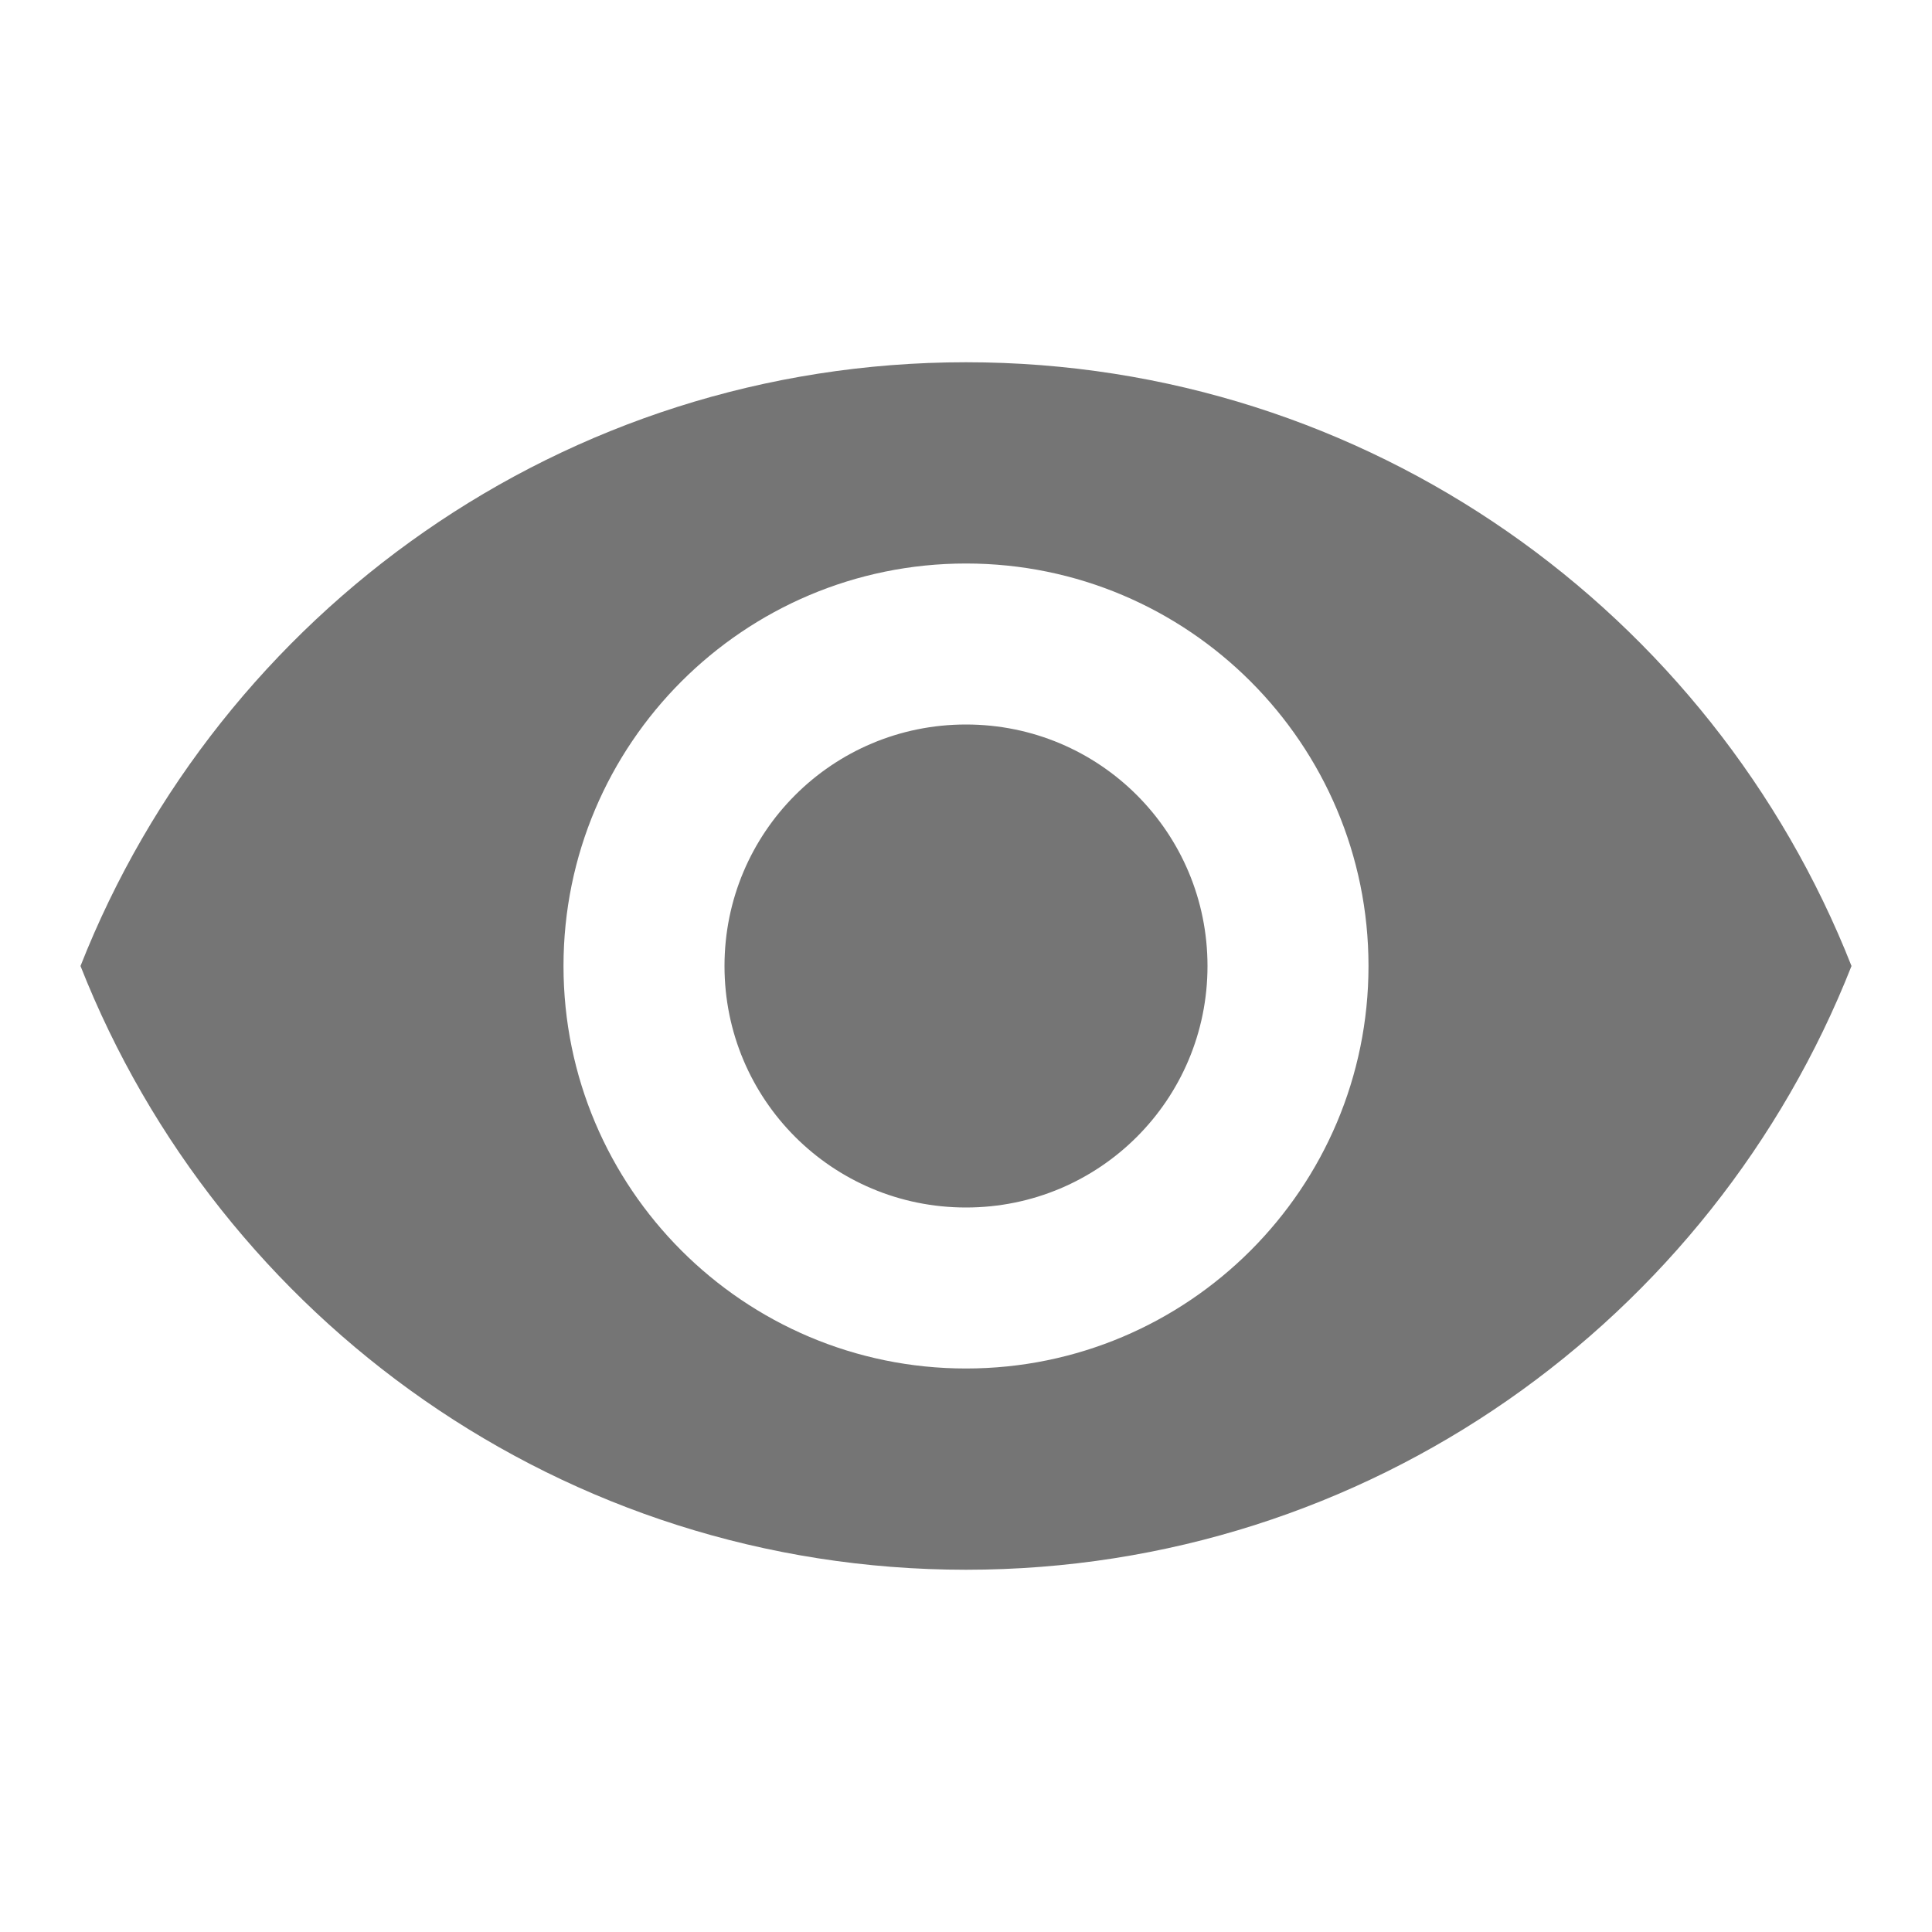
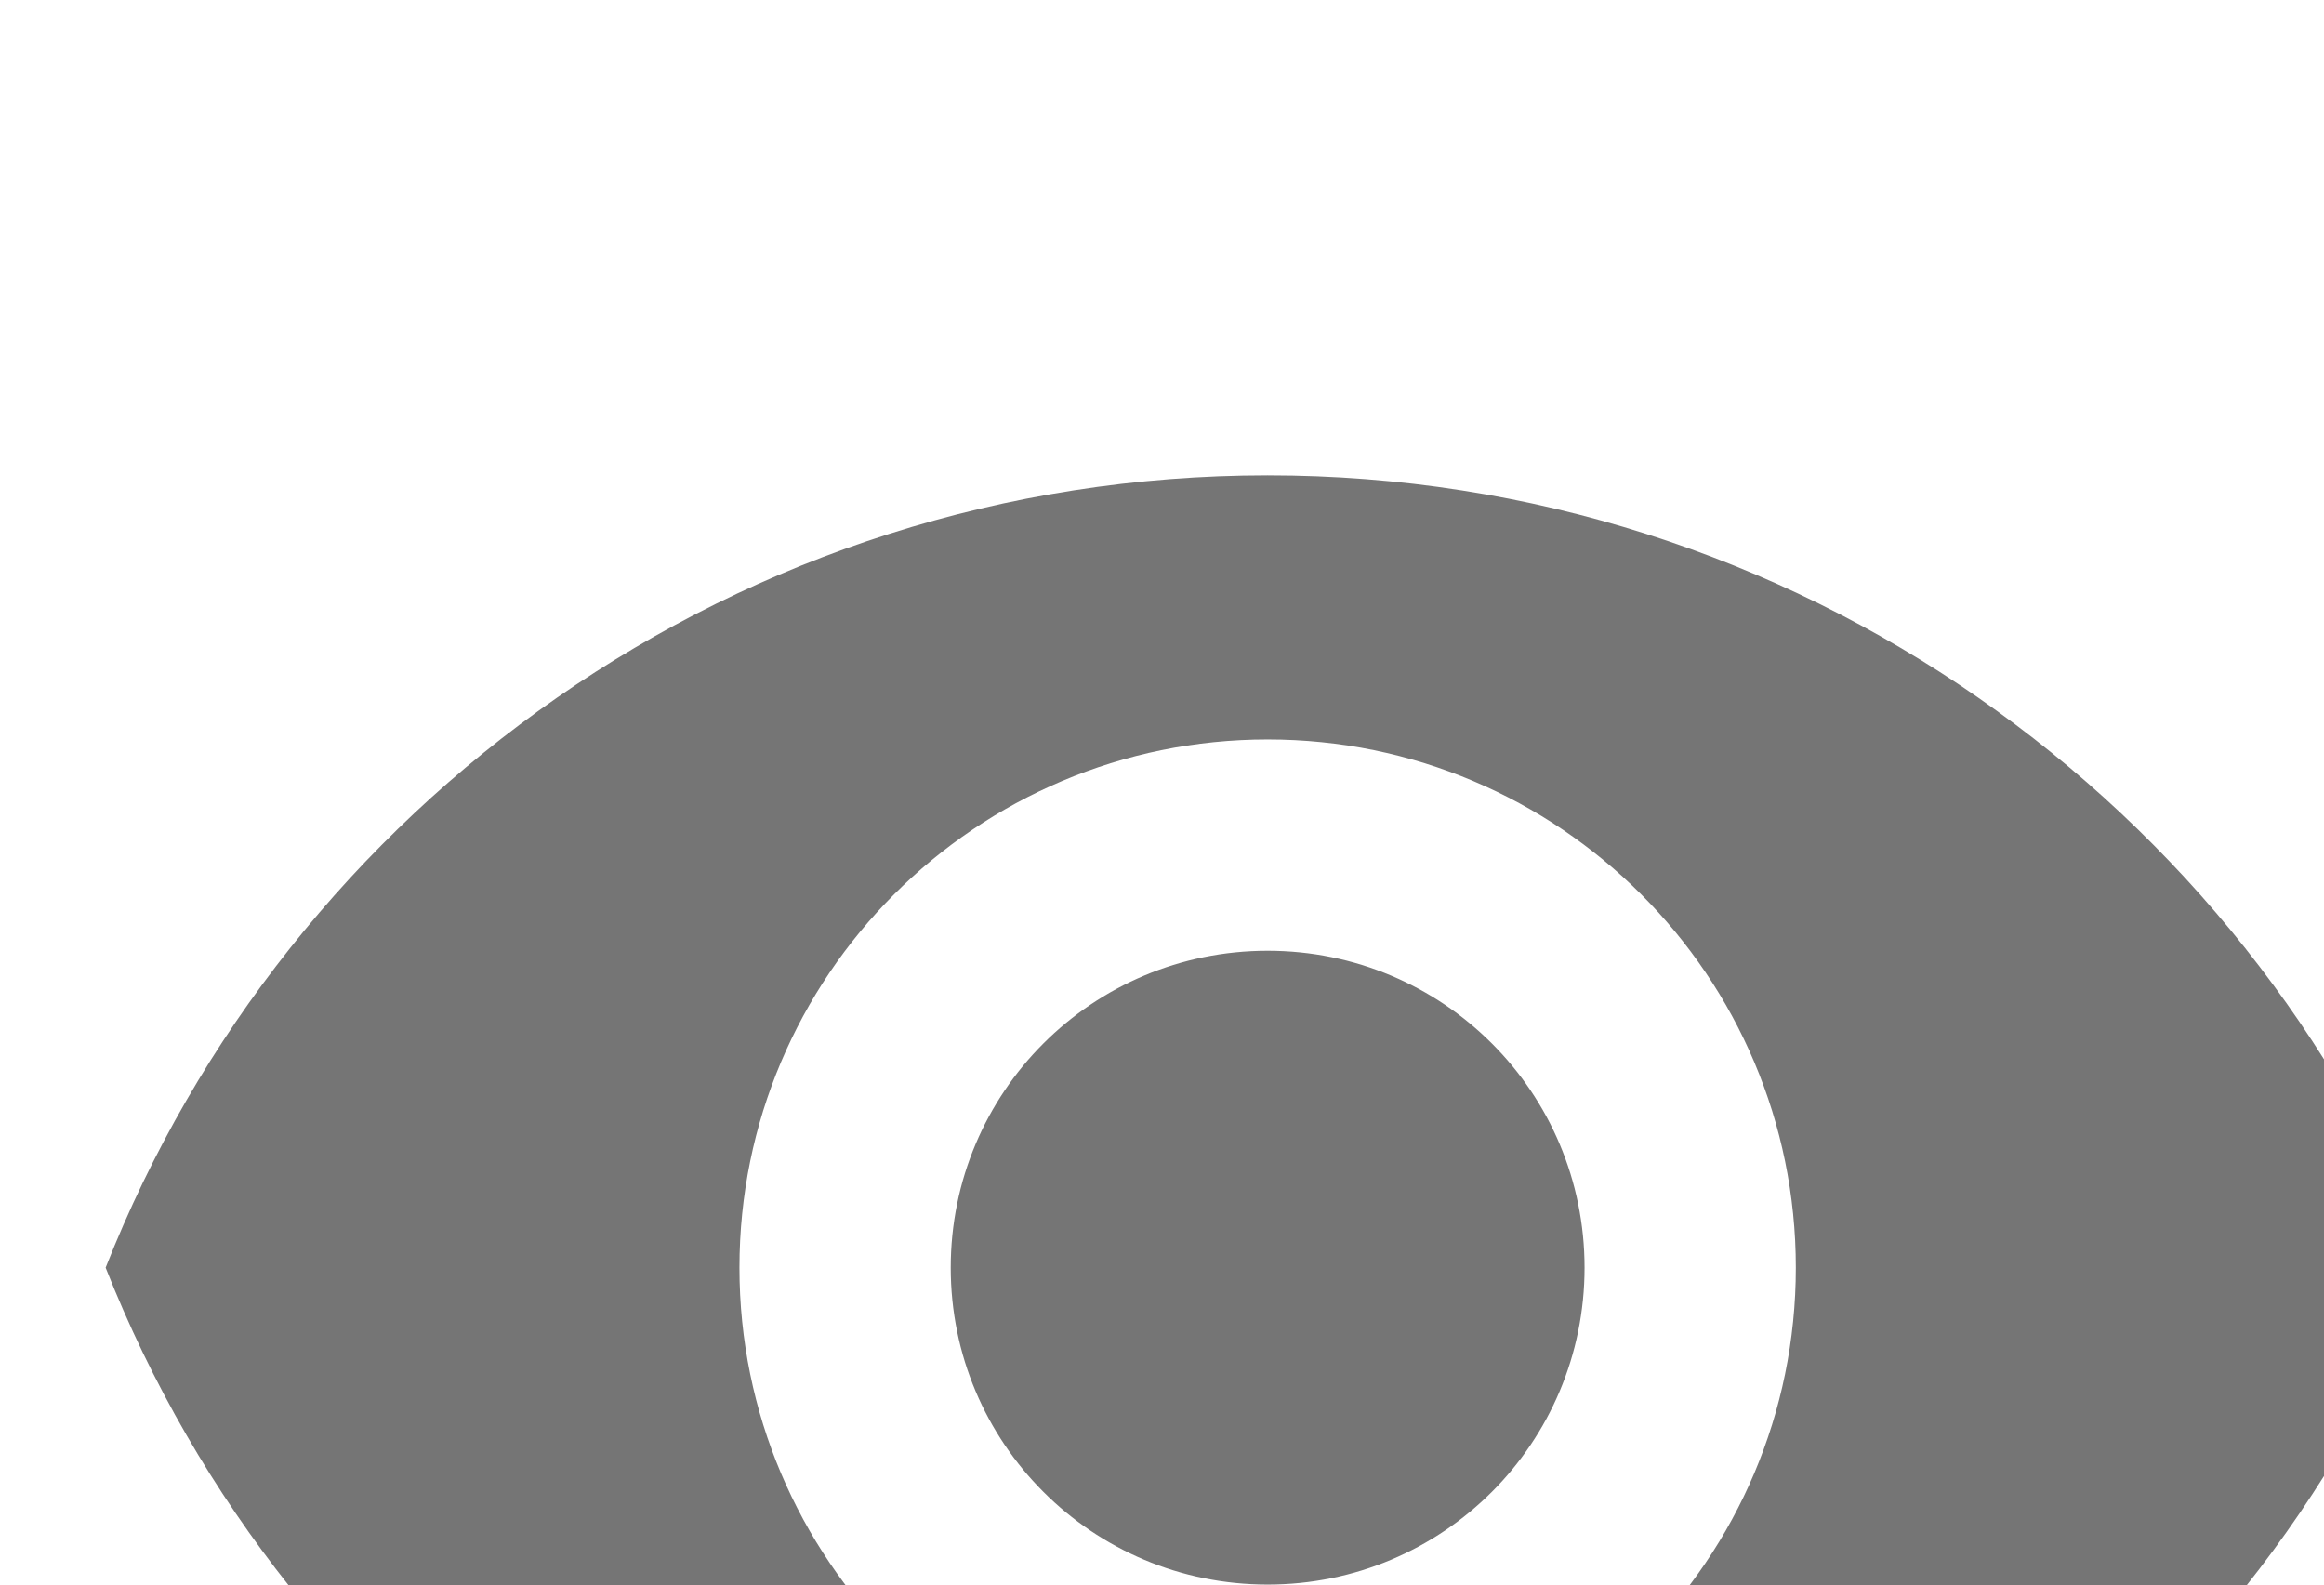
- <svg xmlns="http://www.w3.org/2000/svg" width="24" height="24" viewBox="0 0 24 24" fill="none">
+ <svg xmlns="http://www.w3.org/2000/svg" fill="none">
  <g id="icon/action/visibility_24px">
    <path id="icon/action/visibility_24px_2" fill-rule="evenodd" clip-rule="evenodd" d="M12 4.5C7 4.5 2.73 7.61 1 12C2.73 16.39 7 19.5 12 19.5C17 19.5 21.27 16.39 23 12C21.27 7.61 17 4.5 12 4.5ZM12 17C9.24 17 7 14.76 7 12C7 9.24 9.24 7 12 7C14.76 7 17 9.24 17 12C17 14.76 14.76 17 12 17ZM9 12C9 10.34 10.34 9 12 9C13.66 9 15 10.34 15 12C15 13.66 13.66 15 12 15C10.34 15 9 13.66 9 12Z" fill="black" fill-opacity="0.54" />
  </g>
</svg>
